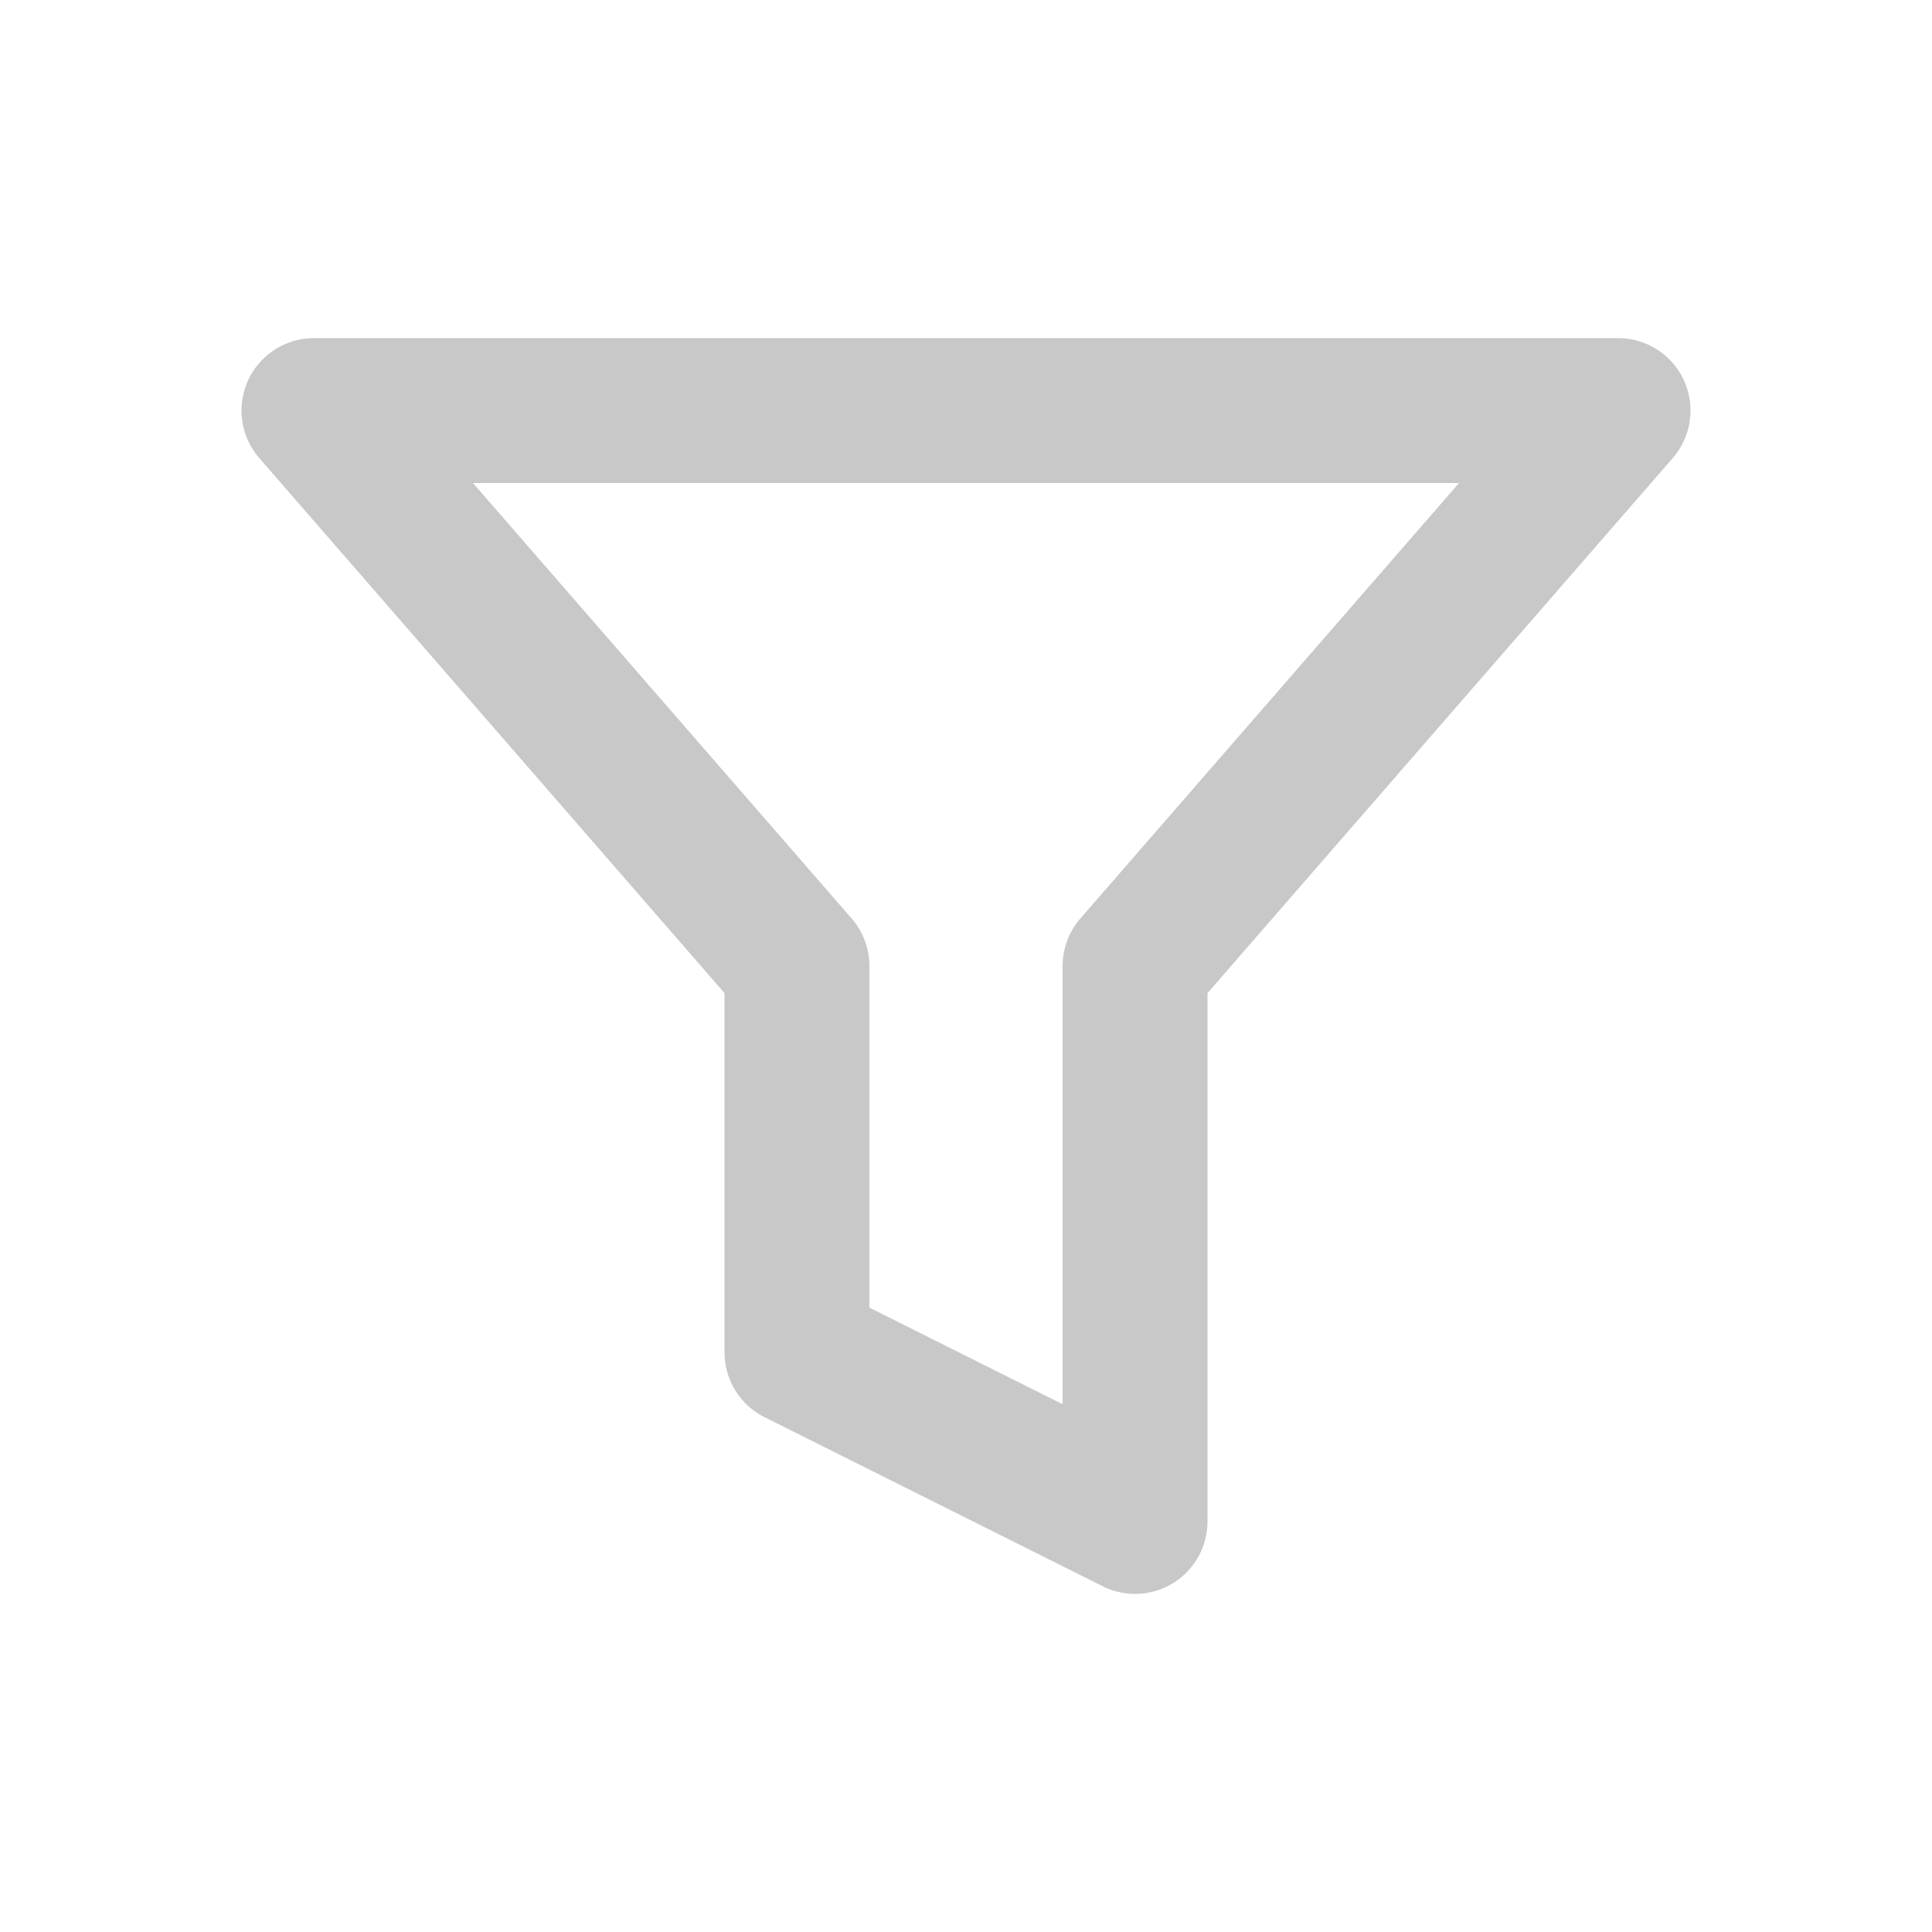
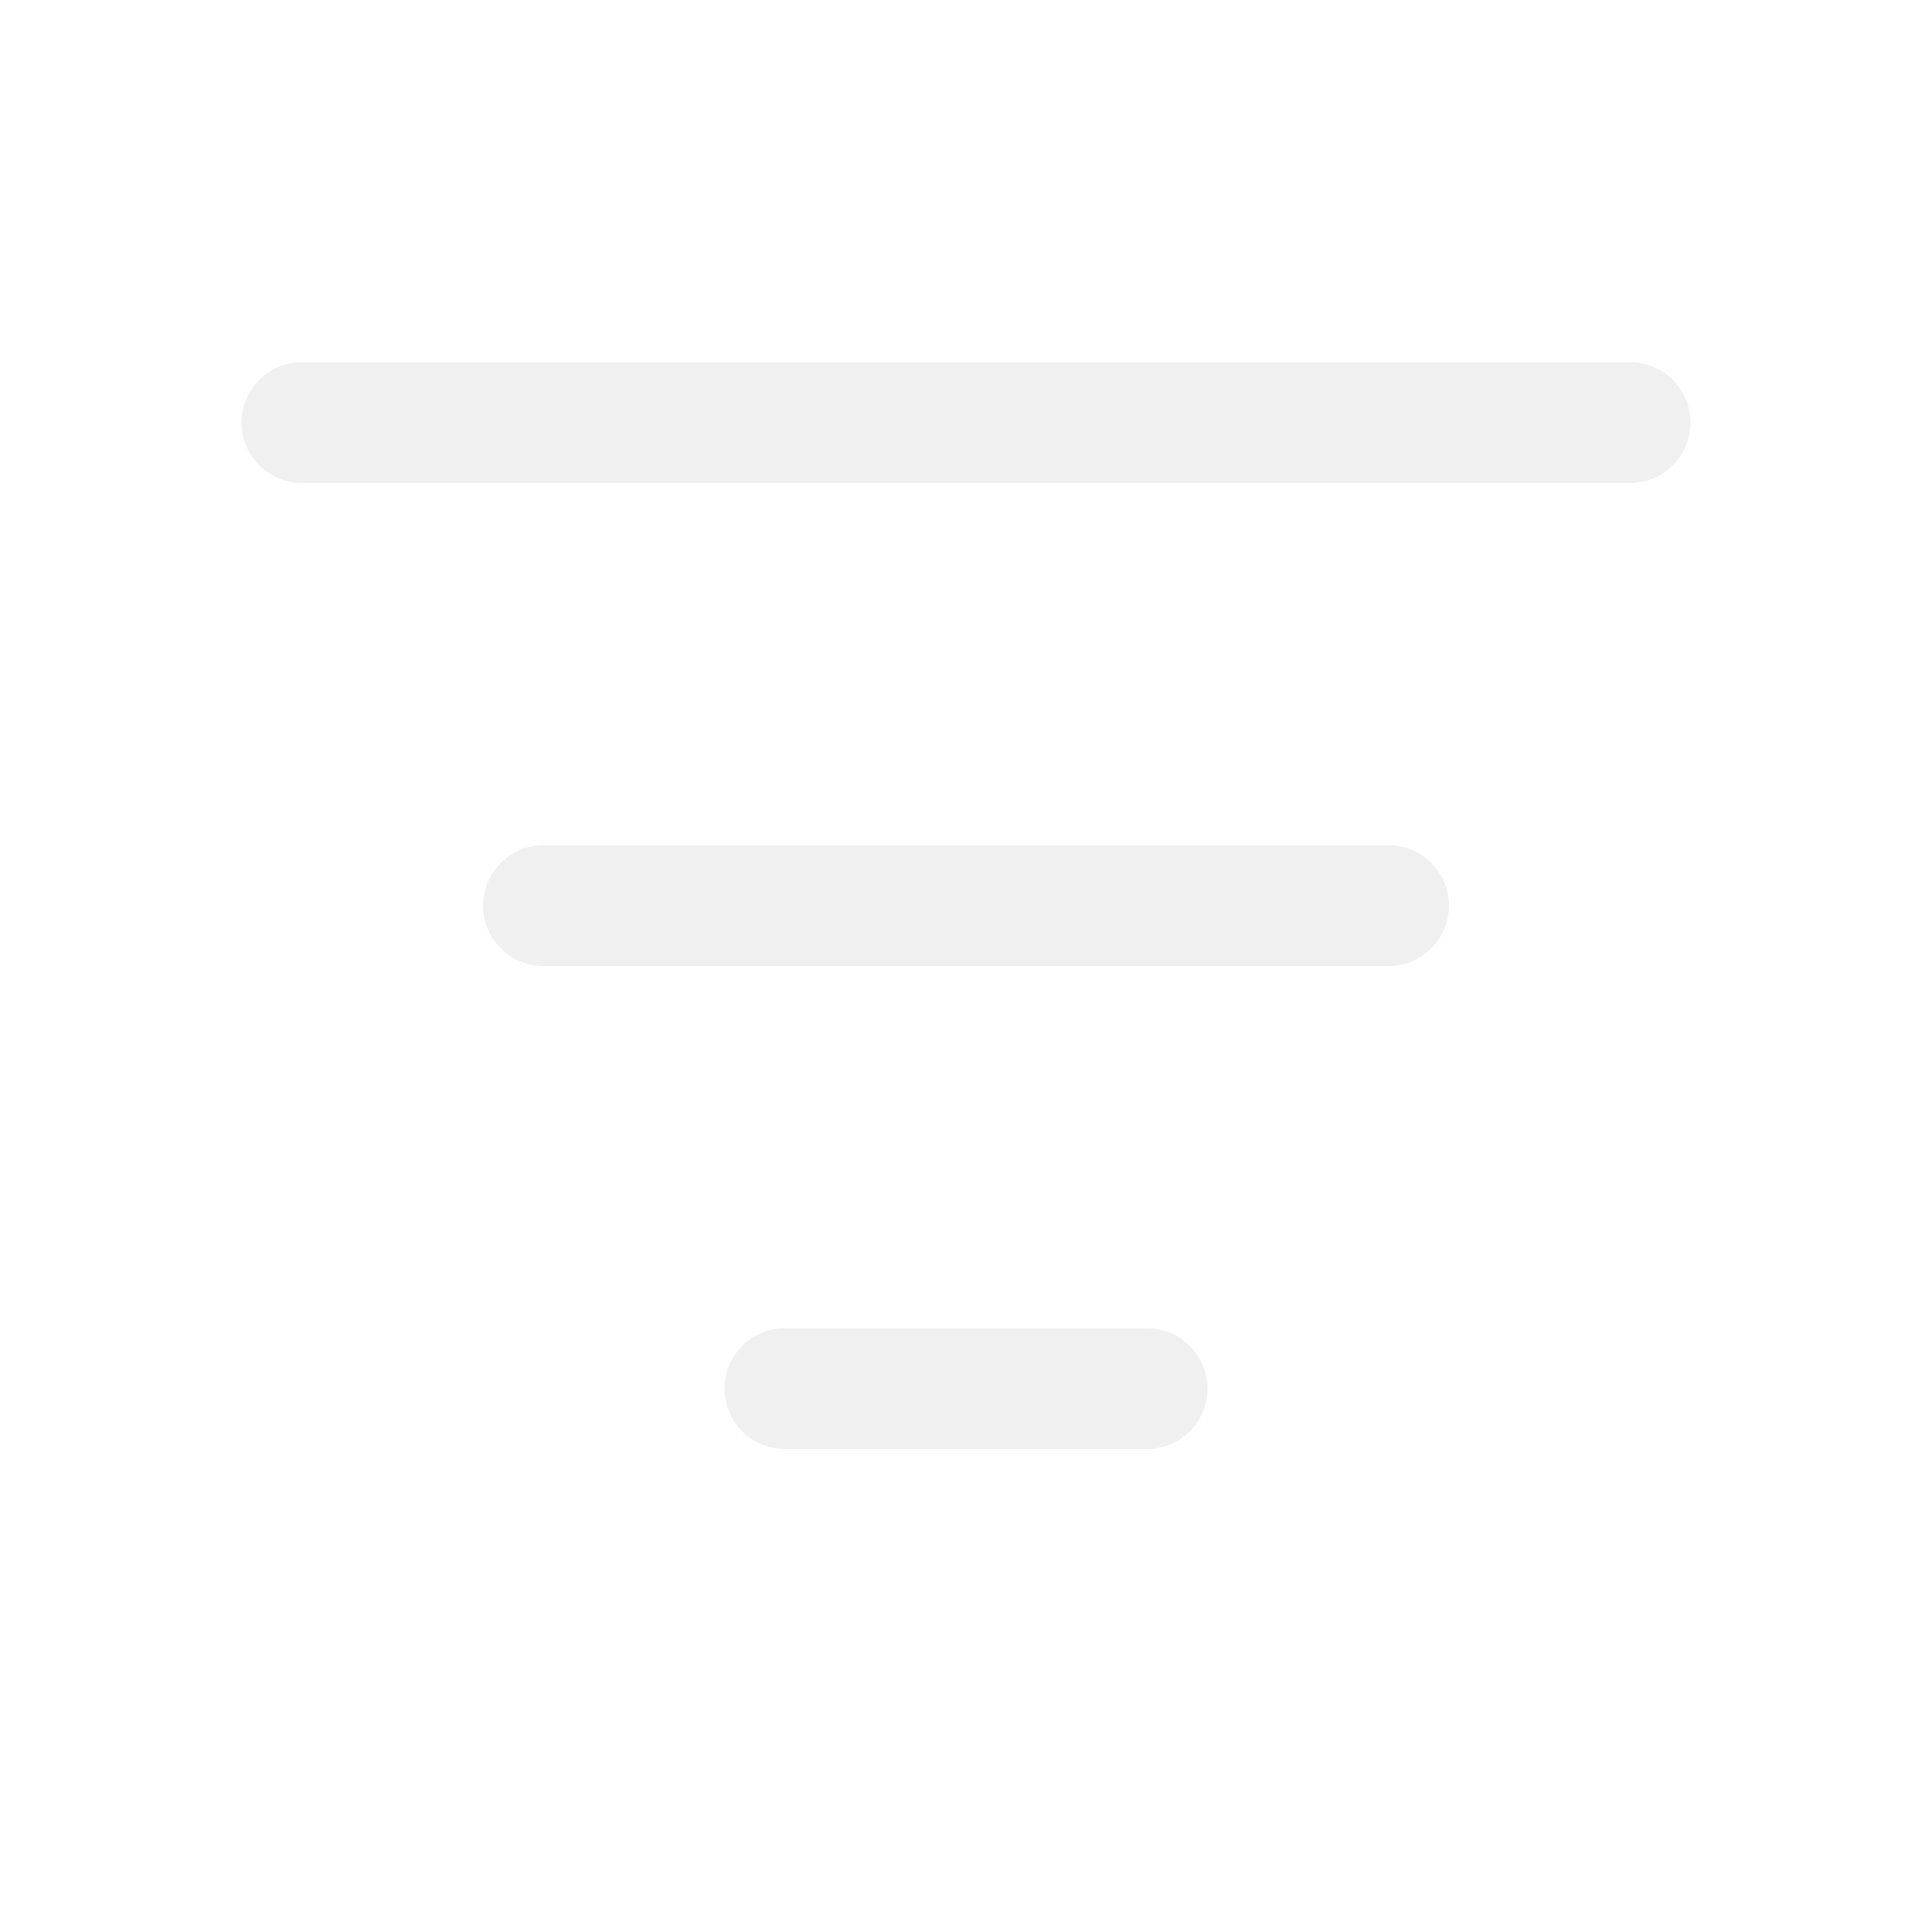
- <svg xmlns="http://www.w3.org/2000/svg" width="16" height="16" viewBox="0 0 16 16" fill="none">
-   <path d="M2.6 3.4h10.8L9.4 8v4.6l-2.8-1.4V8z" stroke="#C8C8C8" stroke-width="1.2" fill="none" stroke-linecap="round" stroke-linejoin="round" />
+ <svg xmlns="http://www.w3.org/2000/svg" width="16" height="16" viewBox="0 0 16 16">
+   <path d="M 2,3.5 C 2,3.224 2.224,3 2.5,3 L 13.5,3 C 13.776,3 14,3.224 14,3.5 14,3.776 13.776,4 13.5,4 L 2.5,4 C 2.224,4 2,3.776 2,3.5 M 4,7.5 C 4,7.224 4.224,7 4.5,7 L 11.5,7 C 11.776,7 12,7.224 12,7.5 12,7.776 11.776,8 11.5,8 L 4.5,8 C 4.224,8 4,7.776 4,7.5 M 6,11.5 C 6,11.224 6.224,11 6.5,11 L 9.5,11 C 9.776,11 10,11.224 10,11.5 10,11.776 9.776,12 9.5,12 L 6.5,12 C 6.224,12 6,11.776 6,11.5 Z" fill="#F0F0F0" fill-rule="evenodd" />
</svg>
